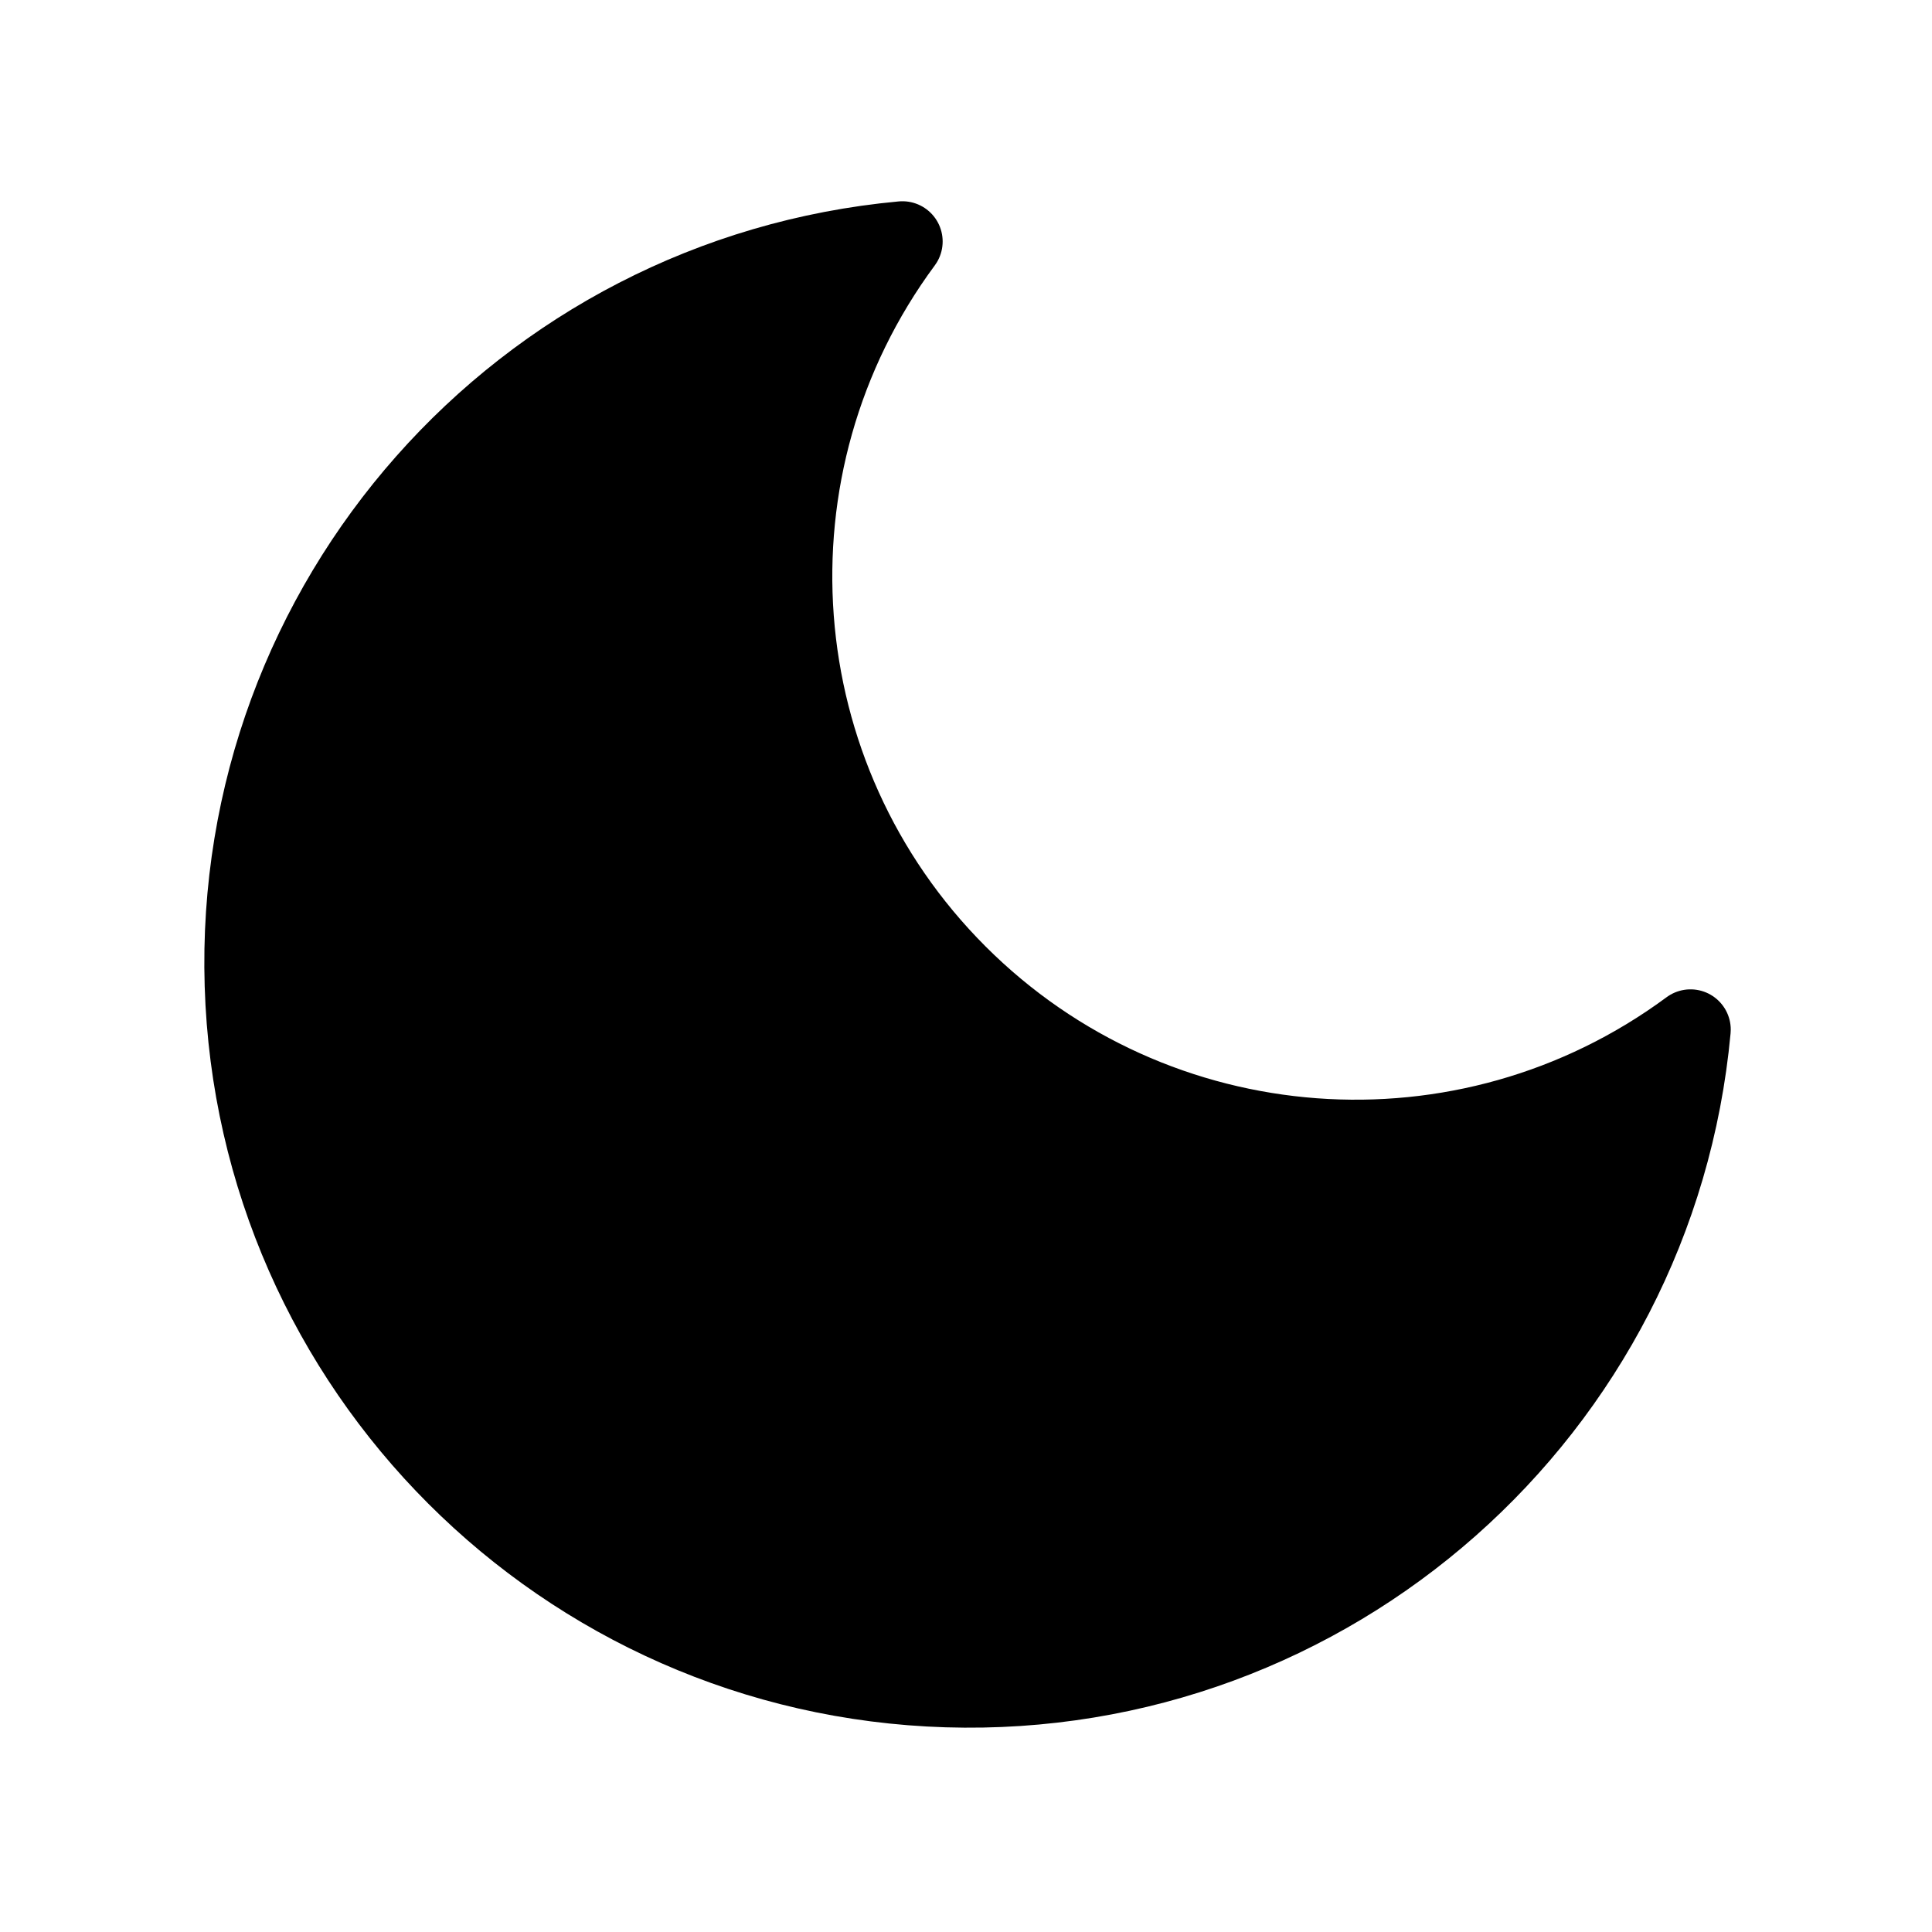
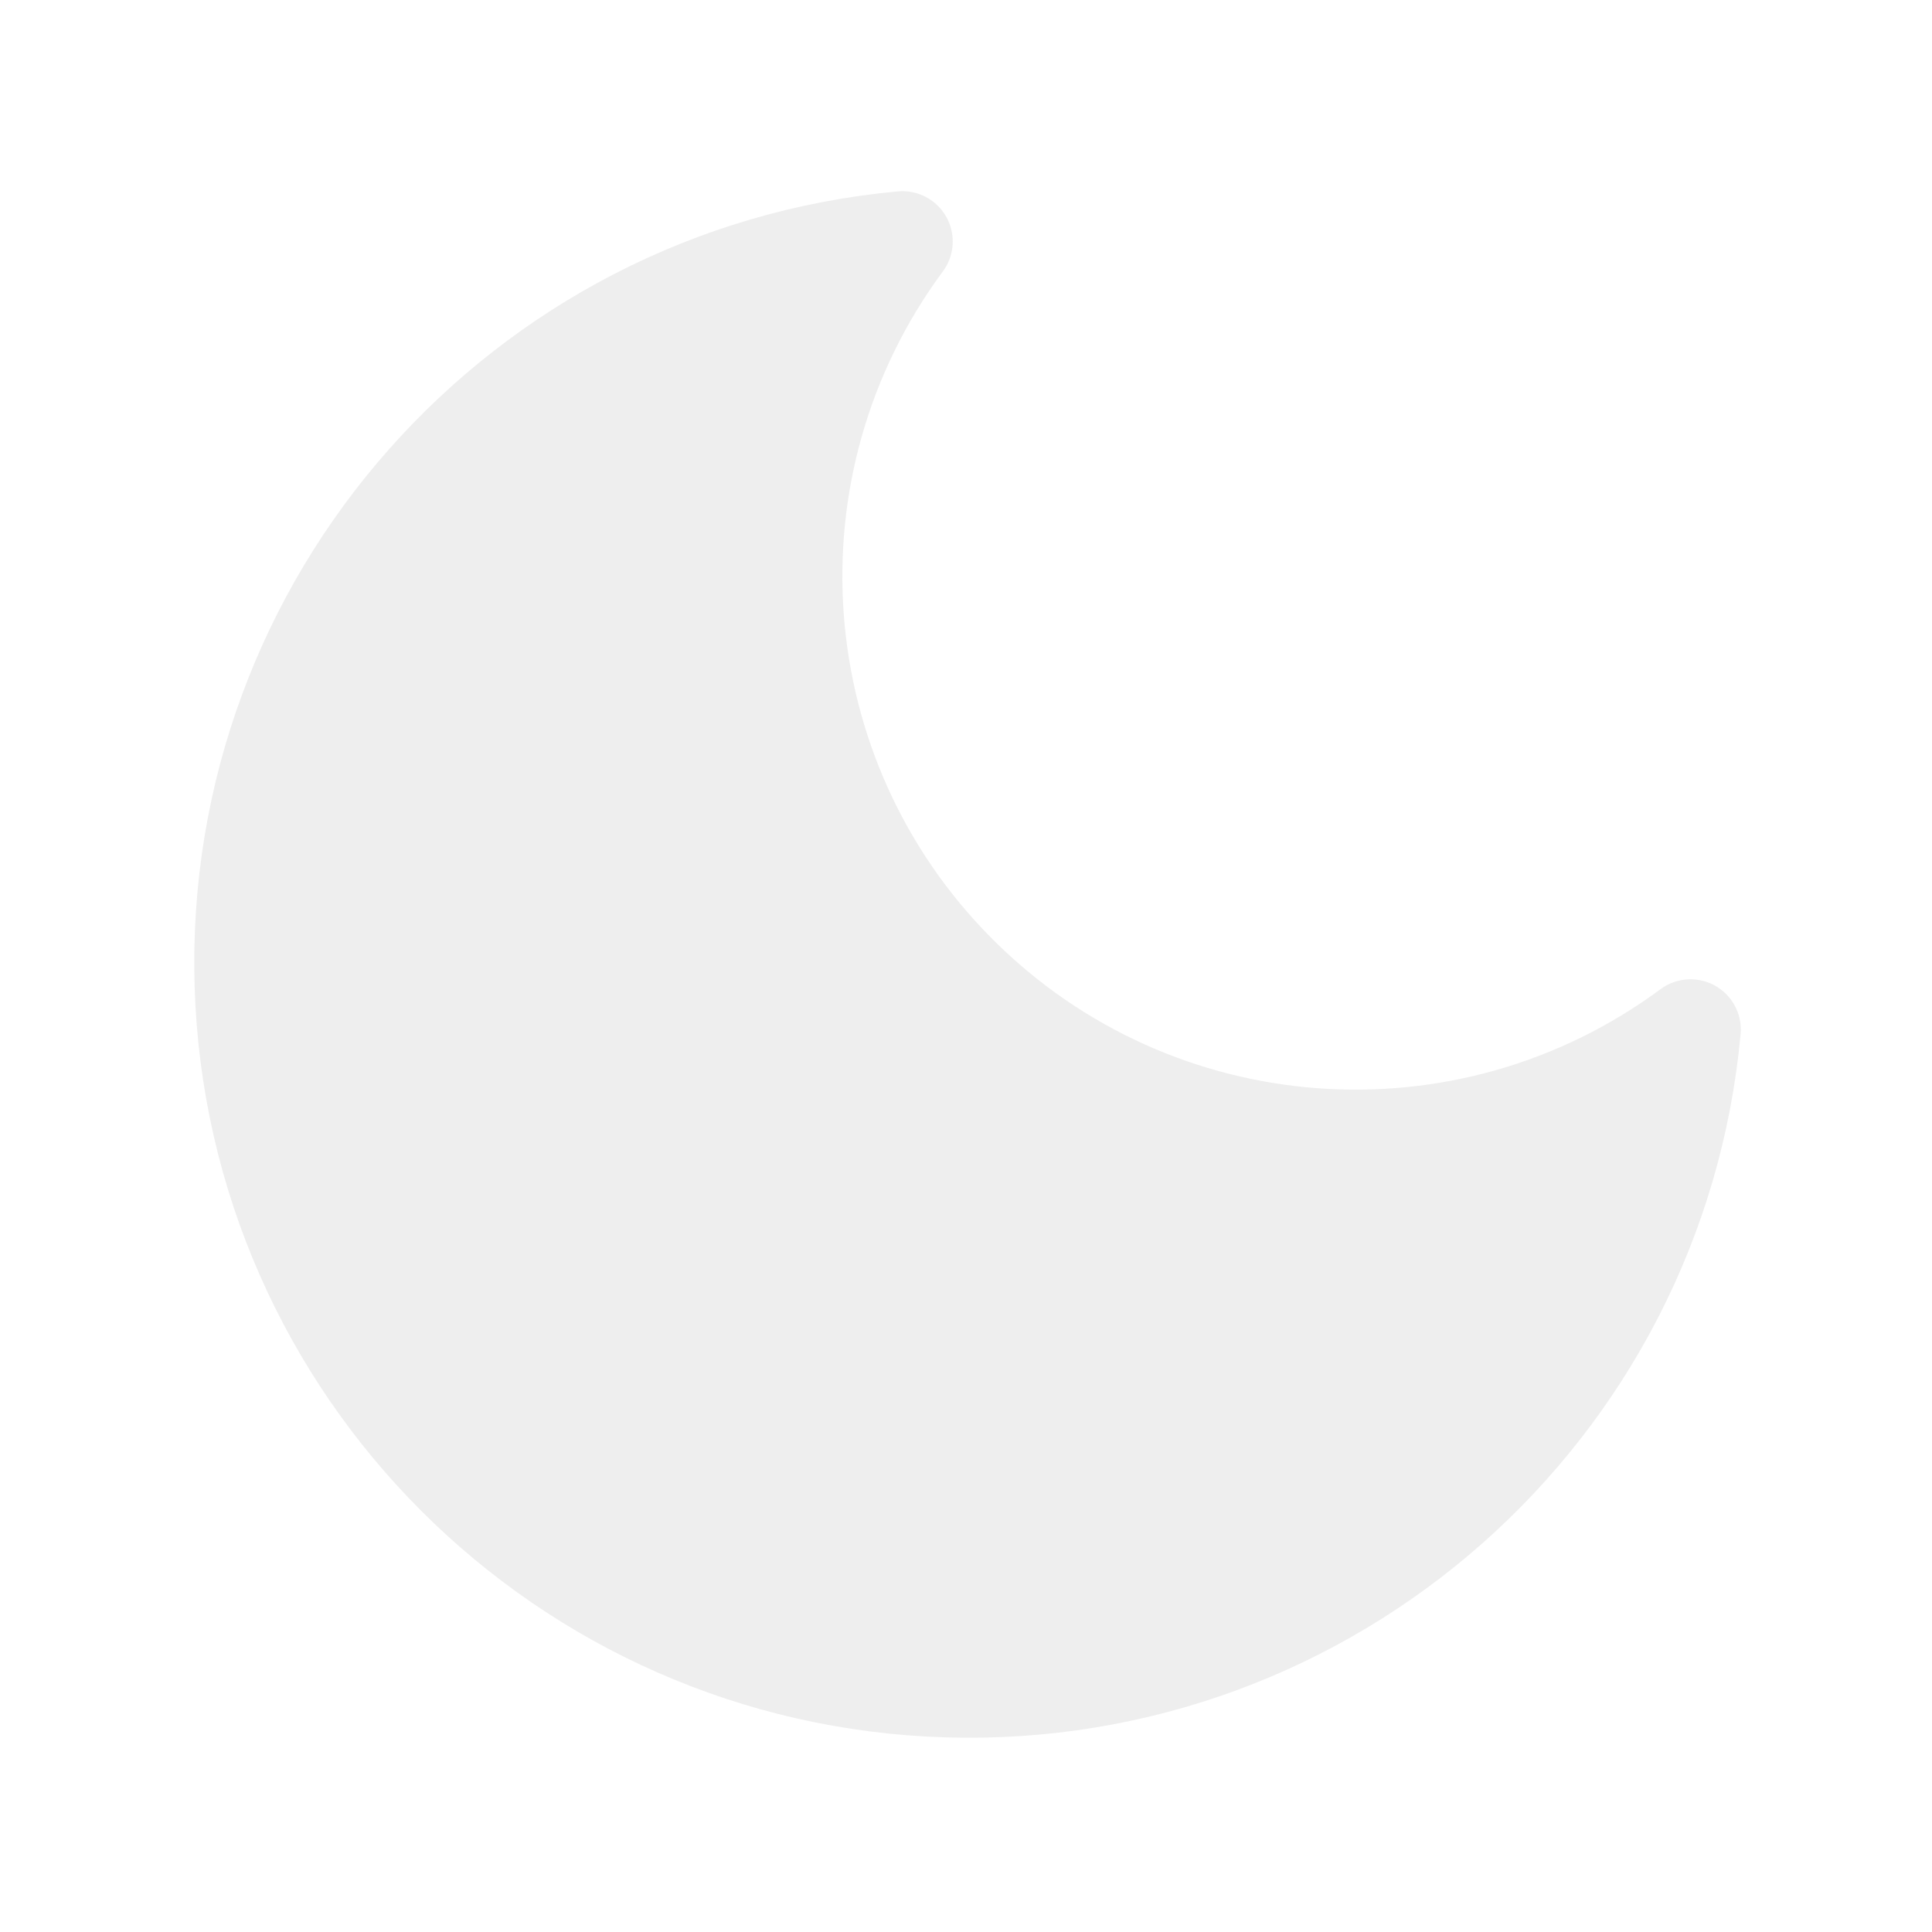
<svg xmlns="http://www.w3.org/2000/svg" viewBox="0 0 24 24" width="100%" height="100%">
-   <path d="M21 12.79A9 9 0 1 1 11.21 3 7 7 0 0 0 21 12.79z" fill="#000000" stroke="#000000" stroke-width="1" stroke-linejoin="round" stroke-linecap="round" />
+   <path d="M21 12.79A9 9 0 1 1 11.21 3 7 7 0 0 0 21 12.79z" fill="#eee" stroke="#eee" stroke-width="1.25" stroke-linejoin="round" stroke-linecap="round" />
</svg>
